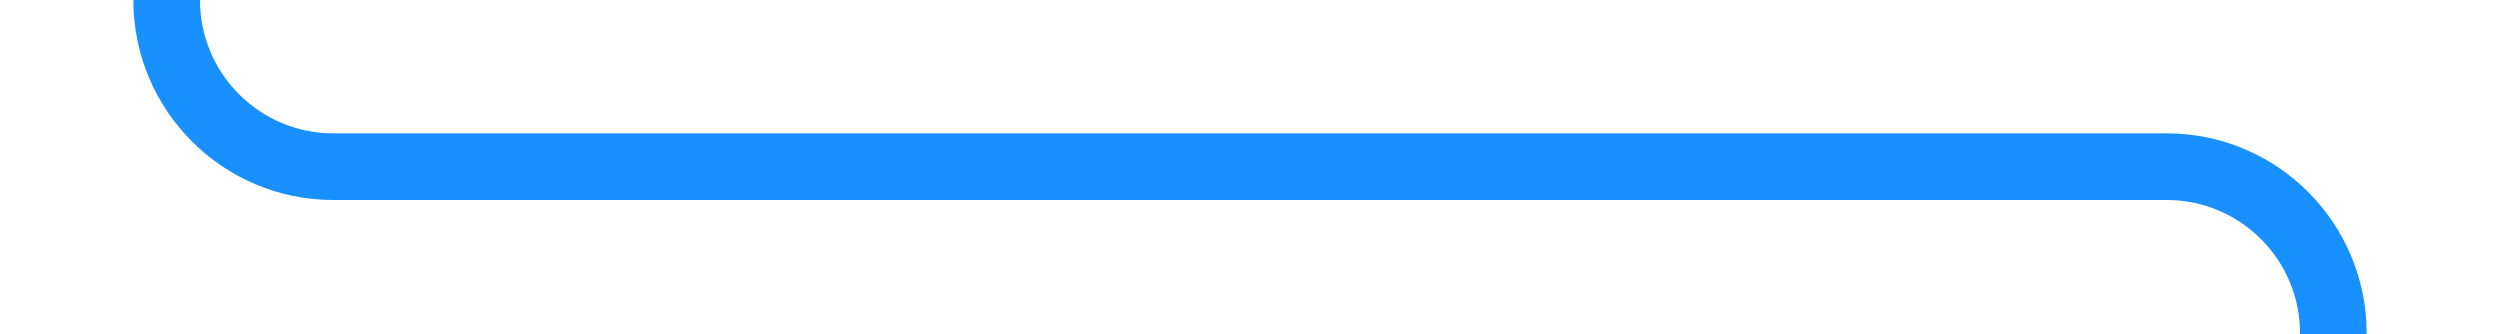
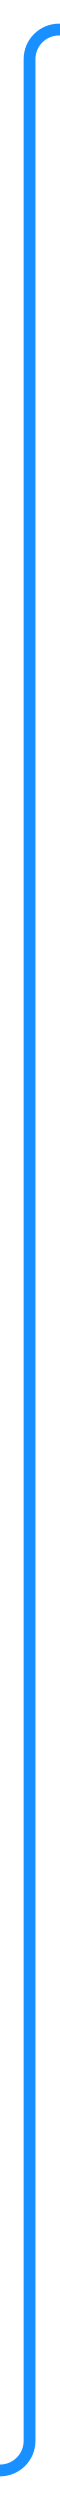
- <svg xmlns="http://www.w3.org/2000/svg" version="1.1" width="75px" height="10px" preserveAspectRatio="xMinYMid meet" viewBox="744 167  75 8">
-   <path d="M 749 124  L 749 166  A 5 5 0 0 0 754 171 L 809 171  A 5 5 0 0 1 814 176 L 814 217  " stroke-width="2" stroke="#1890ff" fill="none" />
-   <path d="M 818.293 211.893  L 814 216.186  L 809.707 211.893  L 808.293 213.307  L 813.293 218.307  L 814 219.014  L 814.707 218.307  L 819.707 213.307  L 818.293 211.893  Z " fill-rule="nonzero" fill="#1890ff" stroke="none" />
+ <svg xmlns="http://www.w3.org/2000/svg" version="1.1" width="10px" height="423px" preserveAspectRatio="xMidYMin meet" viewBox="402 89  8 423">
+   <path d="M 369 507  L 401 507  A 5 5 0 0 0 406 502 L 406 99  A 5 5 0 0 1 411 94 L 697 94  " stroke-width="2" stroke="#1890ff" fill="none" />
+   <path d="M 691.893 89.707  L 696.186 94  L 691.893 98.293  L 693.307 99.707  L 698.307 94.707  L 699.014 94  L 698.307 93.293  L 693.307 88.293  L 691.893 89.707  Z " fill-rule="nonzero" fill="#1890ff" stroke="none" />
</svg>
